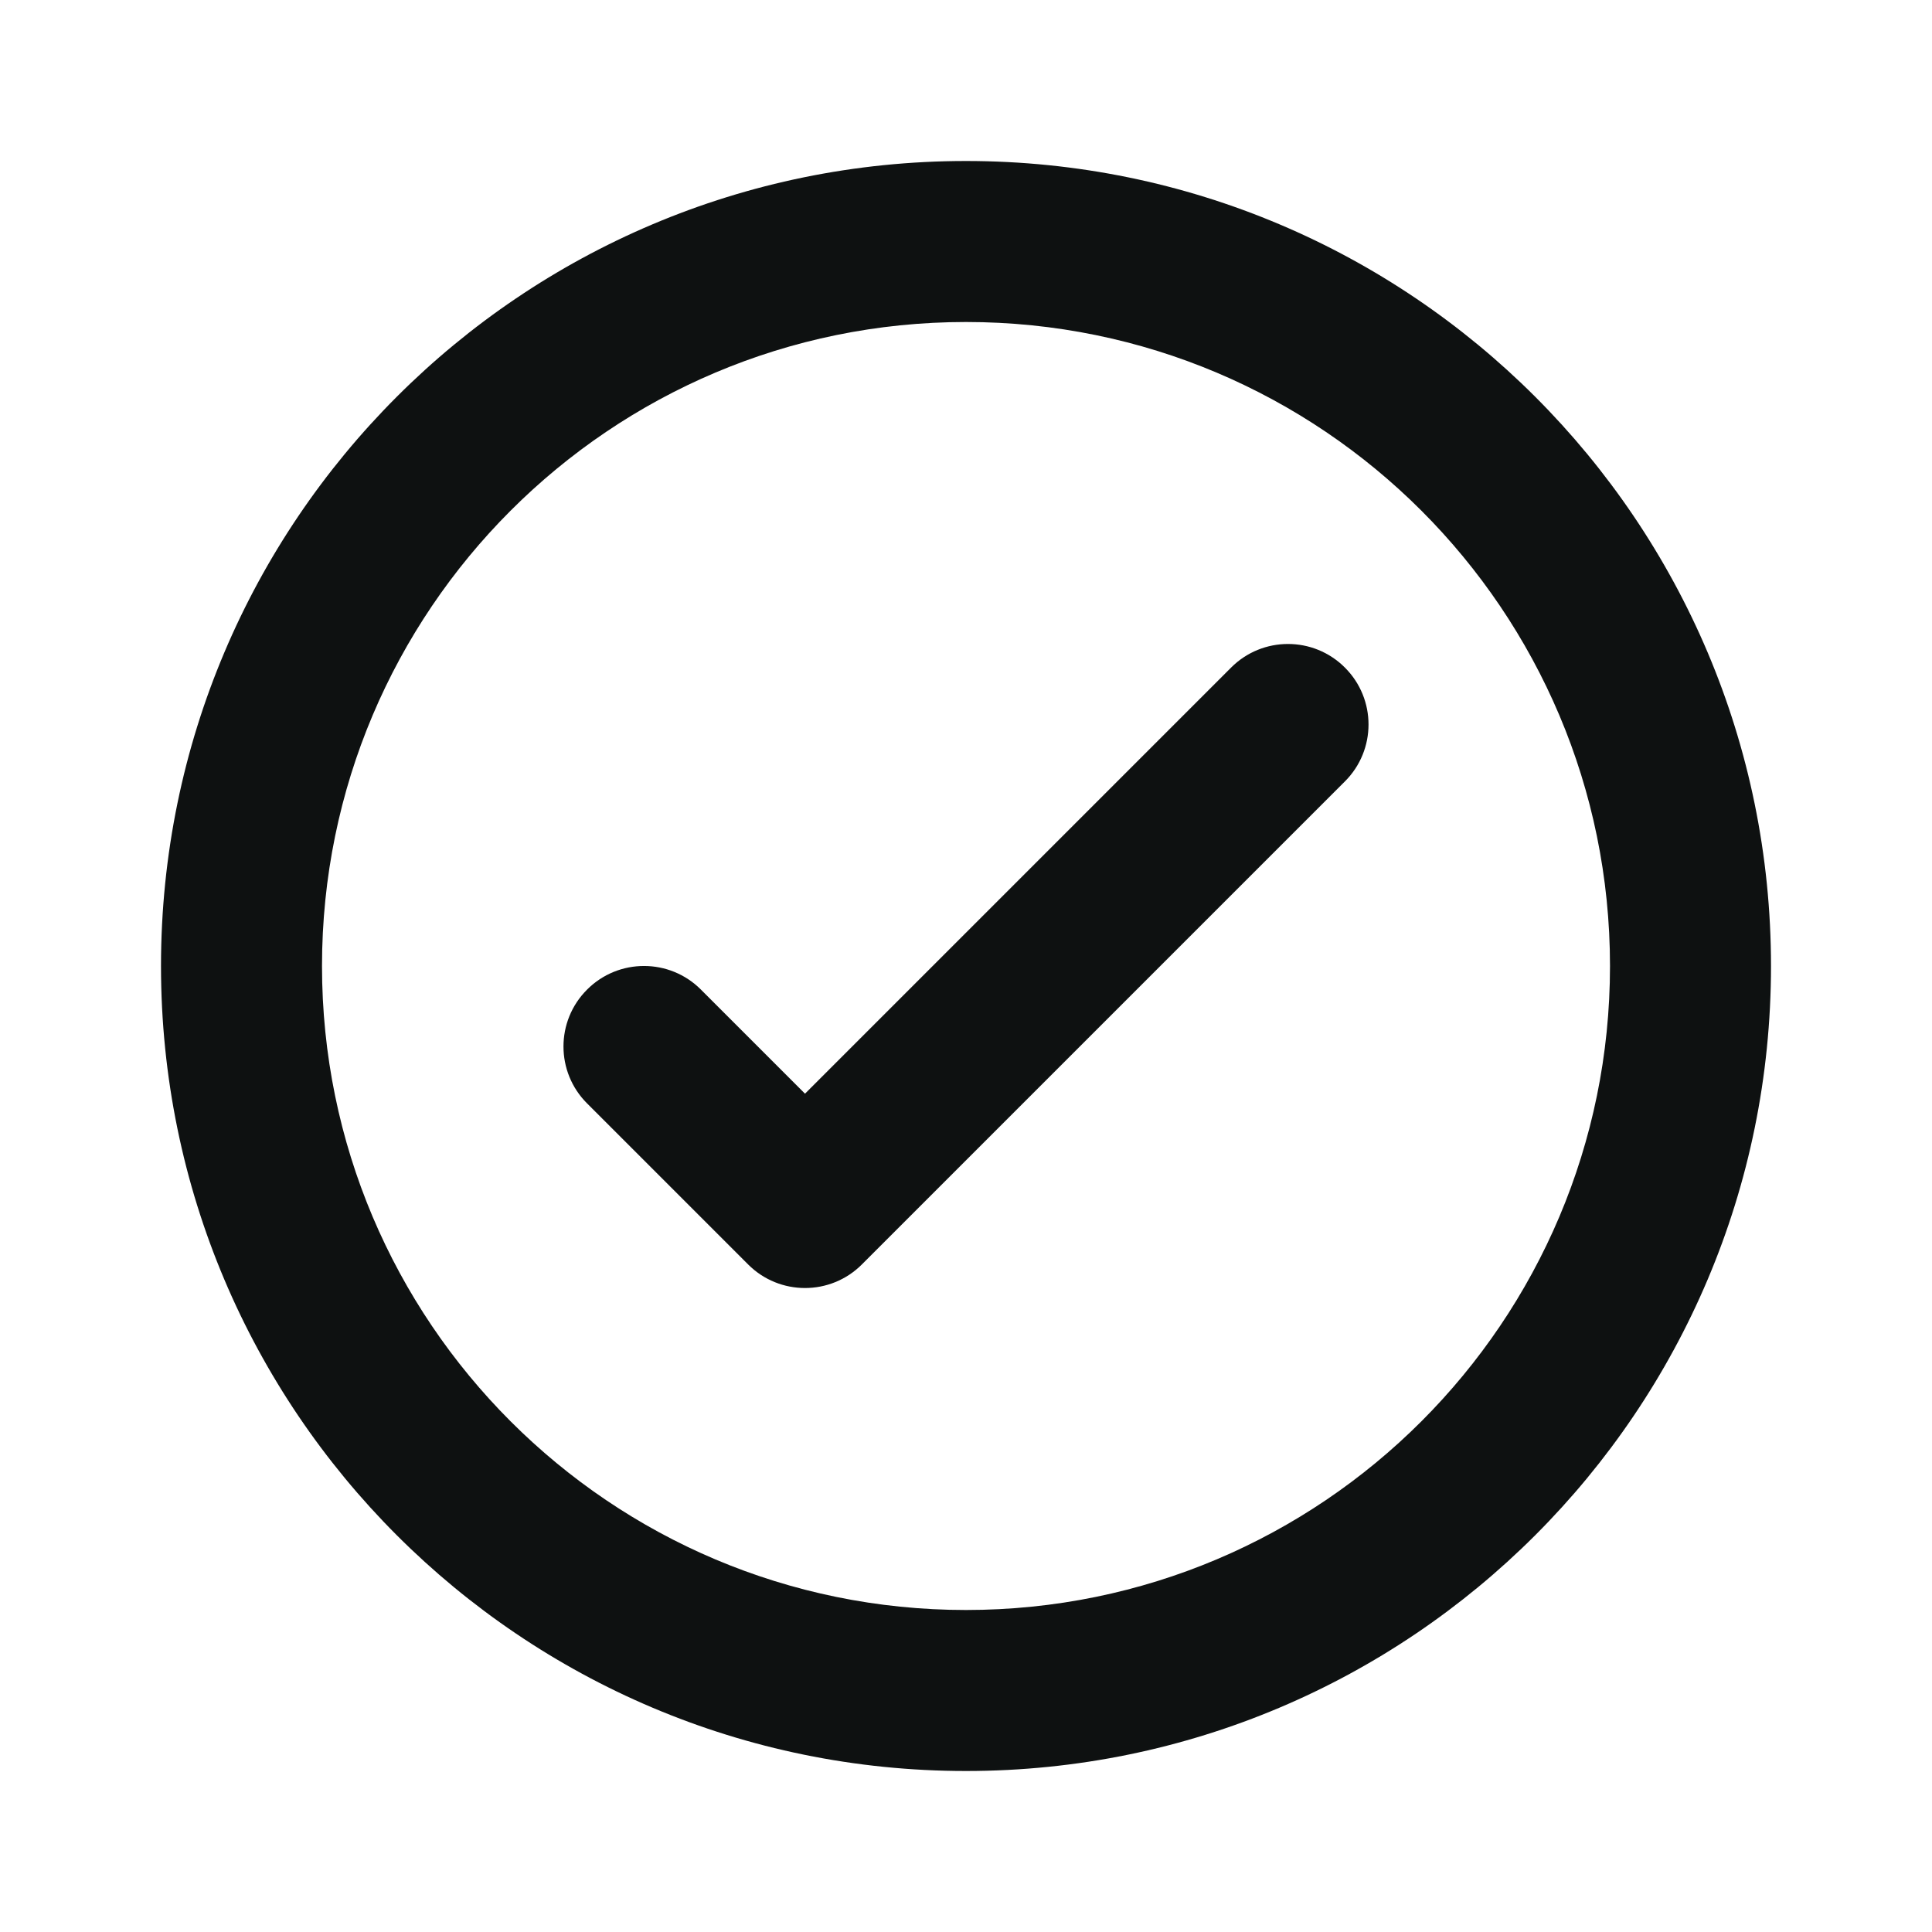
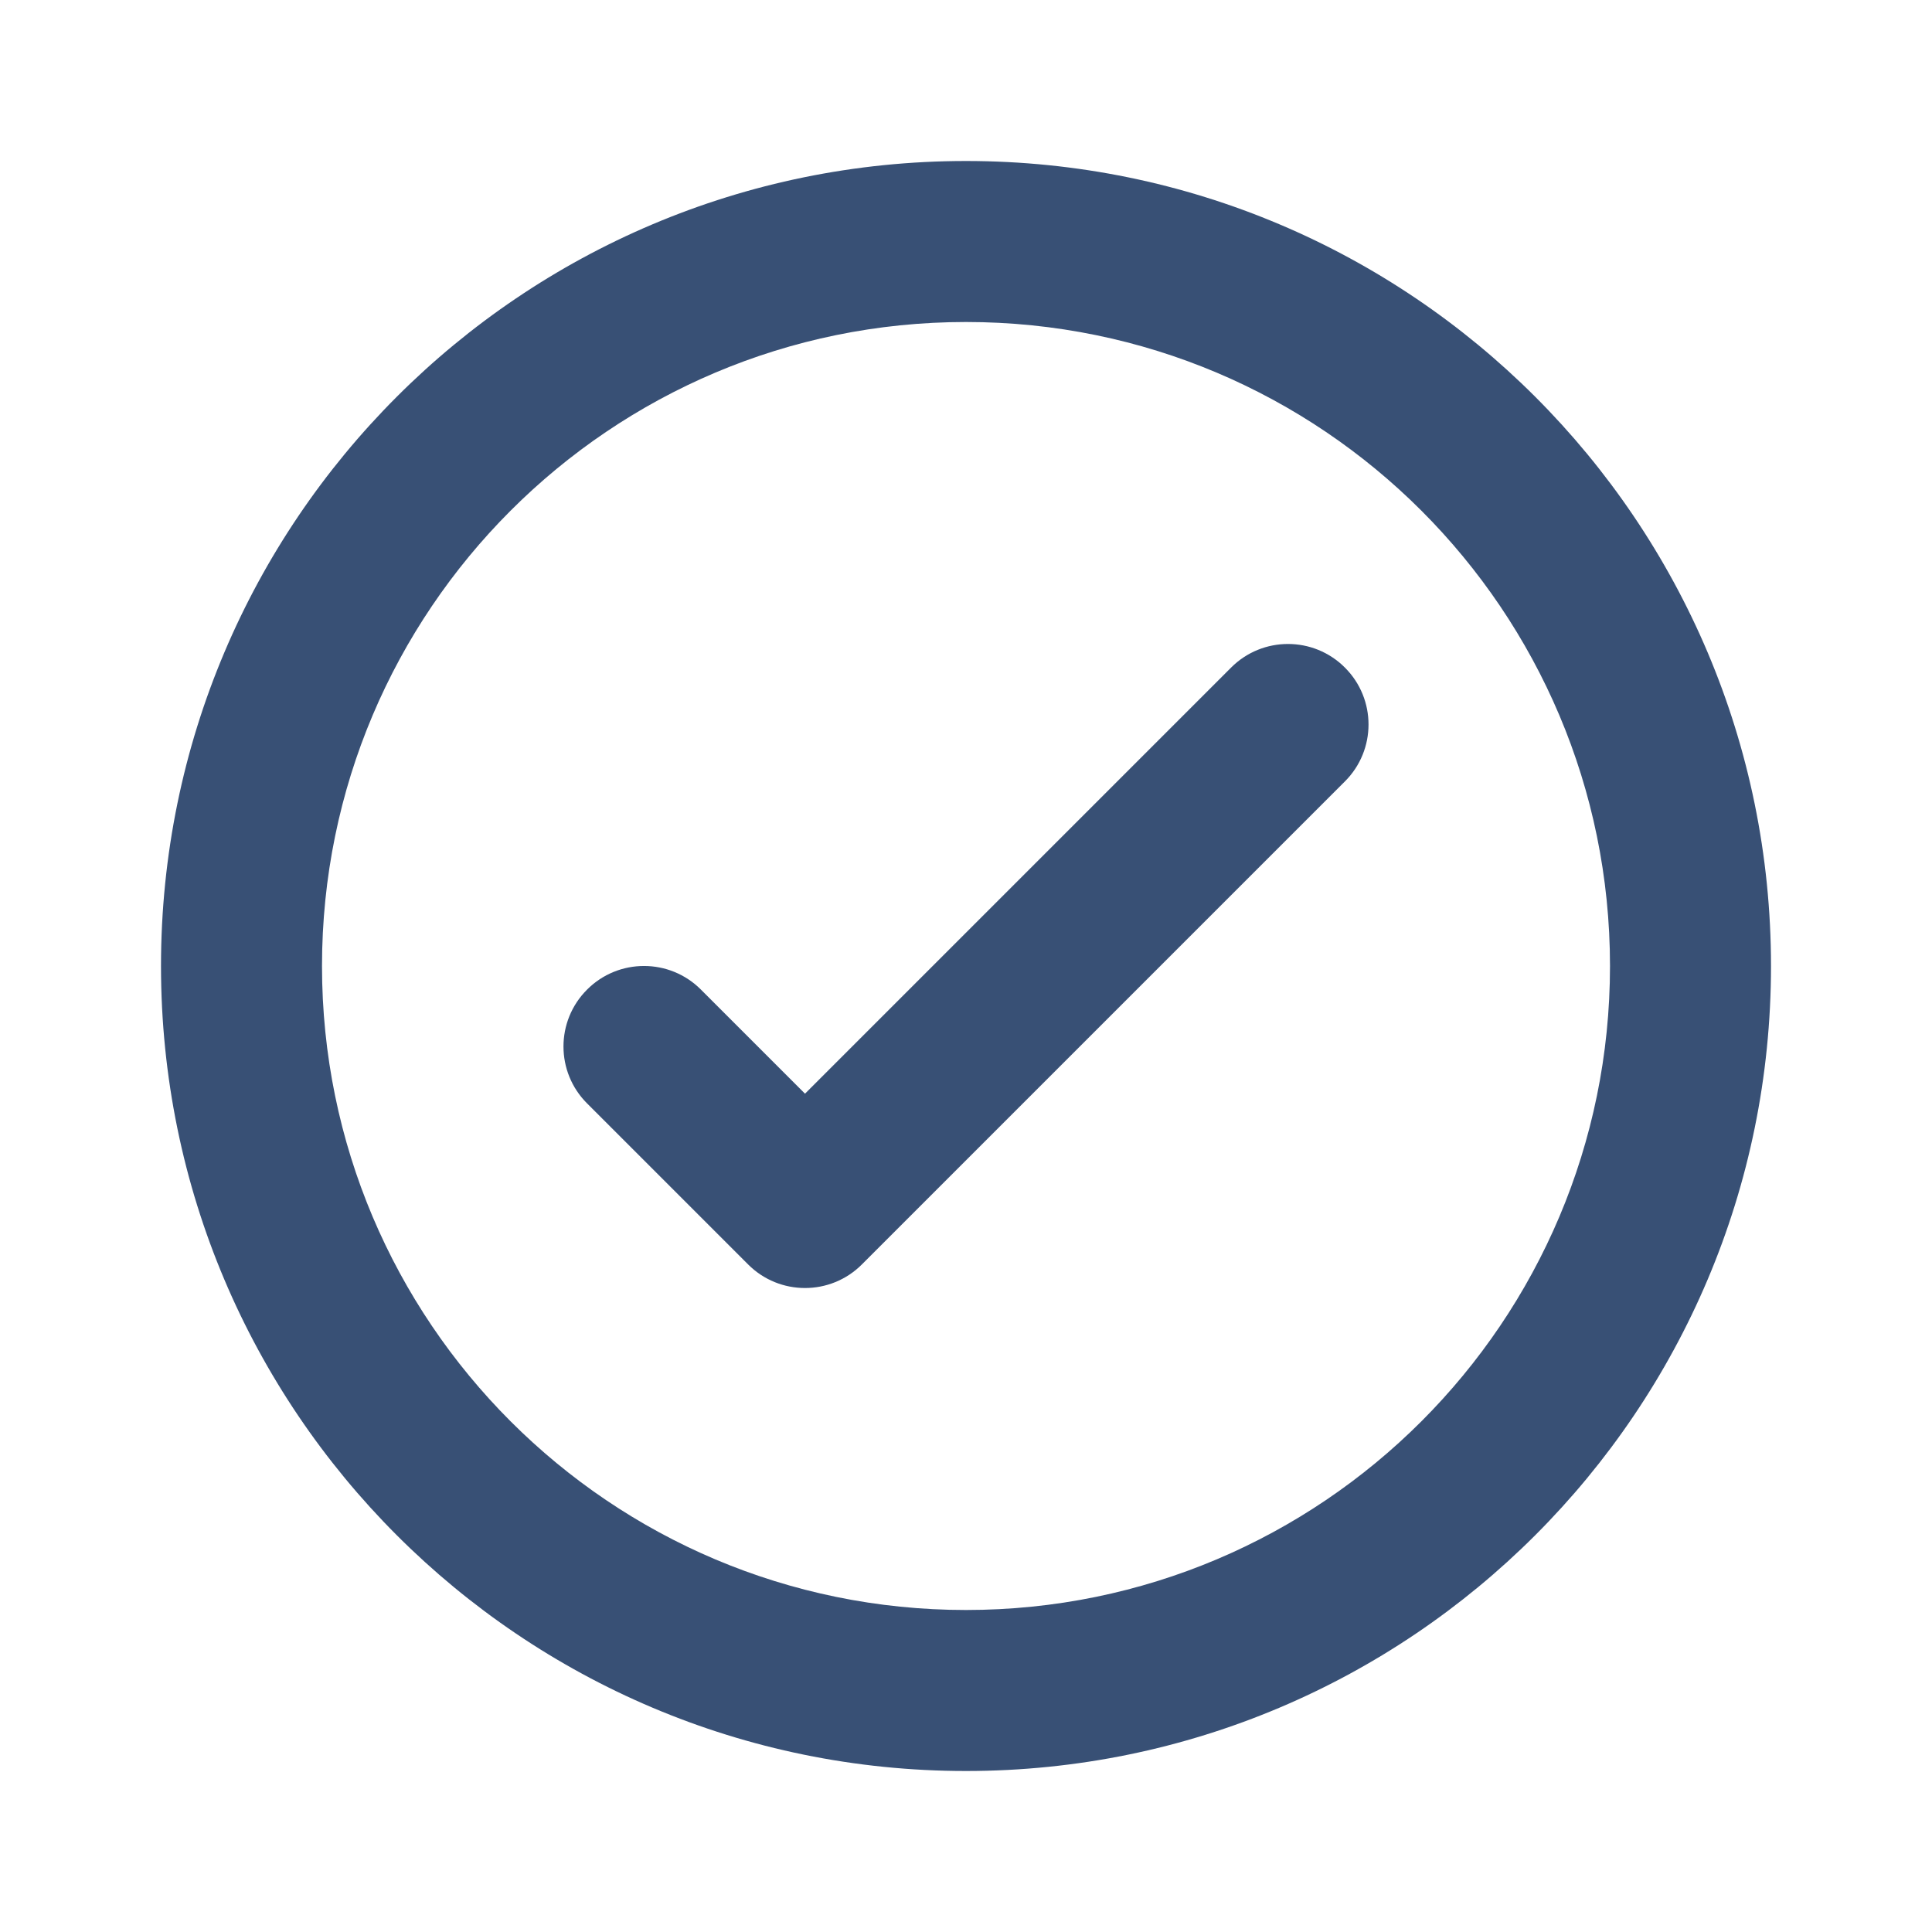
<svg xmlns="http://www.w3.org/2000/svg" width="24" height="24" viewBox="0 0 24 24" fill="none">
-   <path fill-rule="evenodd" clip-rule="evenodd" d="M12 2C17.523 2 22 6.477 22 12C22 17.523 17.523 22 12 22C6.477 22 2 17.523 2 12C2 6.477 6.477 2 12 2ZM12 4C7.582 4 4 7.582 4 12C4 16.418 7.582 20 12 20C16.418 20 20 16.418 20 12C20 7.582 16.418 4 12 4ZM15.293 8.293L10 13.586L8.707 12.293C8.317 11.902 7.683 11.902 7.293 12.293C6.902 12.683 6.902 13.317 7.293 13.707L9.293 15.707C9.683 16.098 10.317 16.098 10.707 15.707L16.707 9.707C17.098 9.317 17.098 8.683 16.707 8.293C16.317 7.902 15.683 7.902 15.293 8.293Z" fill="#0E1111" />
+   <path fill-rule="evenodd" clip-rule="evenodd" d="M12 2C17.523 2 22 6.477 22 12C22 17.523 17.523 22 12 22C6.477 22 2 17.523 2 12C2 6.477 6.477 2 12 2ZM12 4C7.582 4 4 7.582 4 12C4 16.418 7.582 20 12 20C16.418 20 20 16.418 20 12C20 7.582 16.418 4 12 4ZM15.293 8.293L10 13.586L8.707 12.293C8.317 11.902 7.683 11.902 7.293 12.293C6.902 12.683 6.902 13.317 7.293 13.707L9.293 15.707C9.683 16.098 10.317 16.098 10.707 15.707L16.707 9.707C17.098 9.317 17.098 8.683 16.707 8.293C16.317 7.902 15.683 7.902 15.293 8.293Z" fill="#385075" />
</svg>
